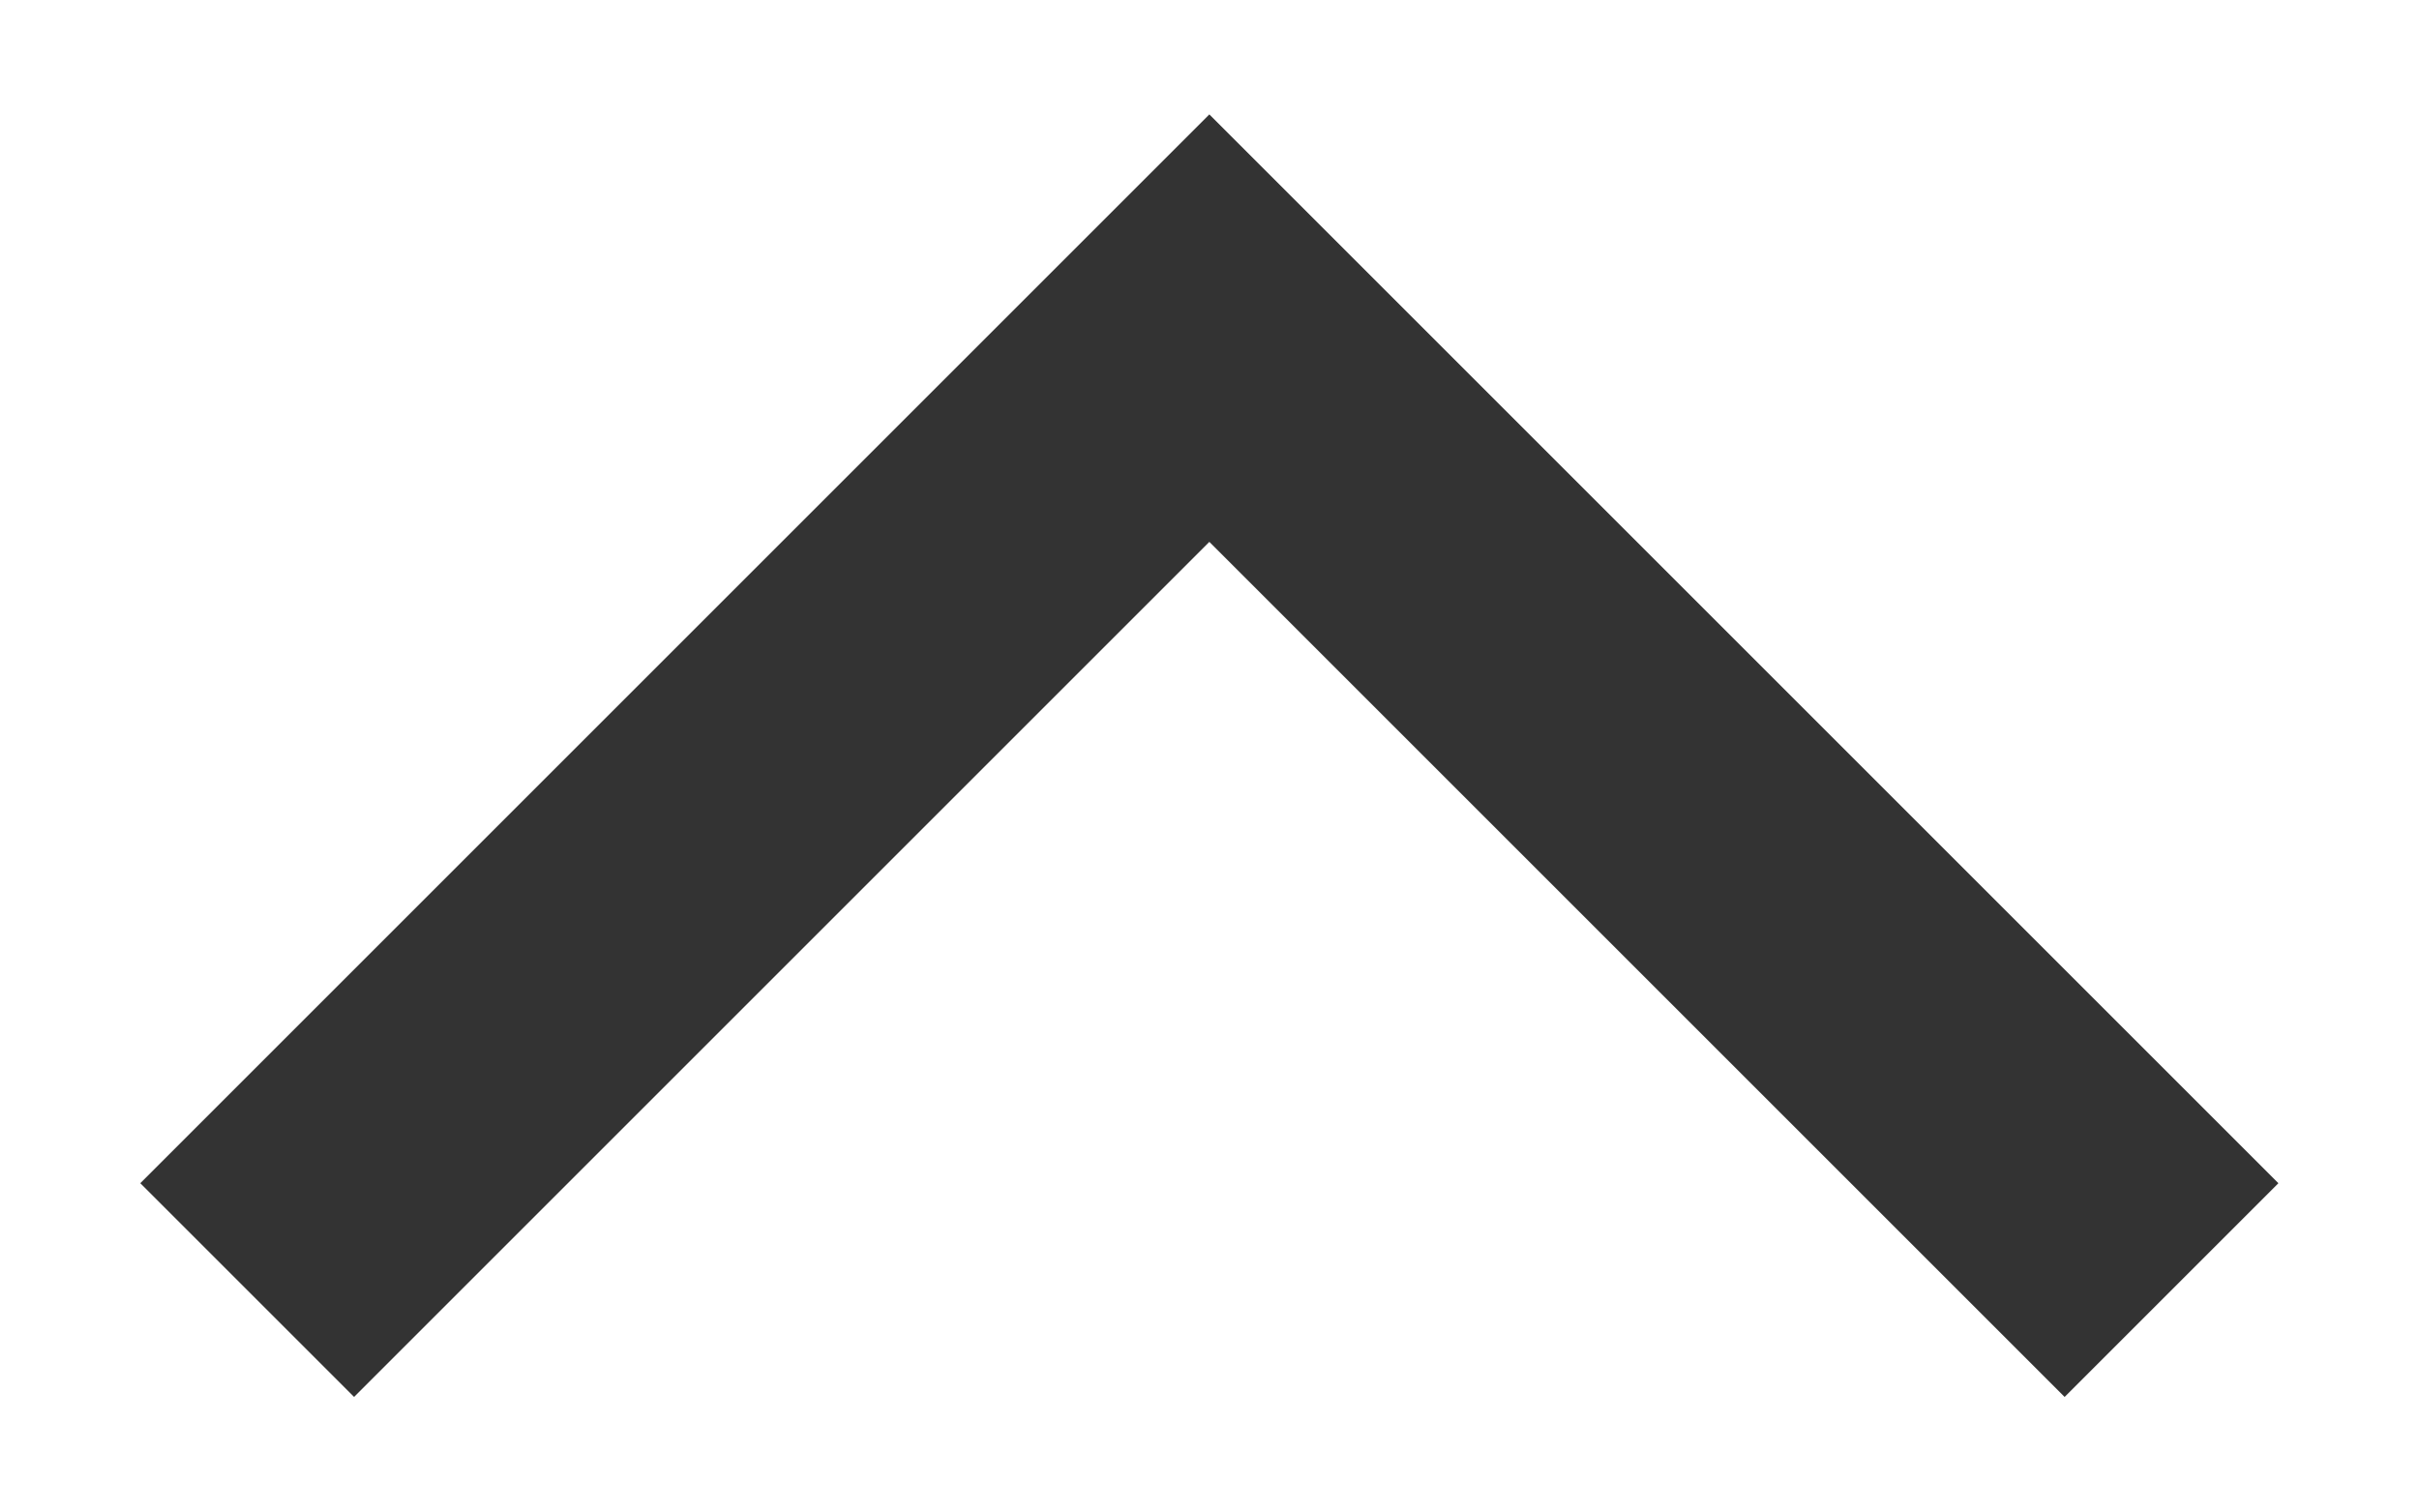
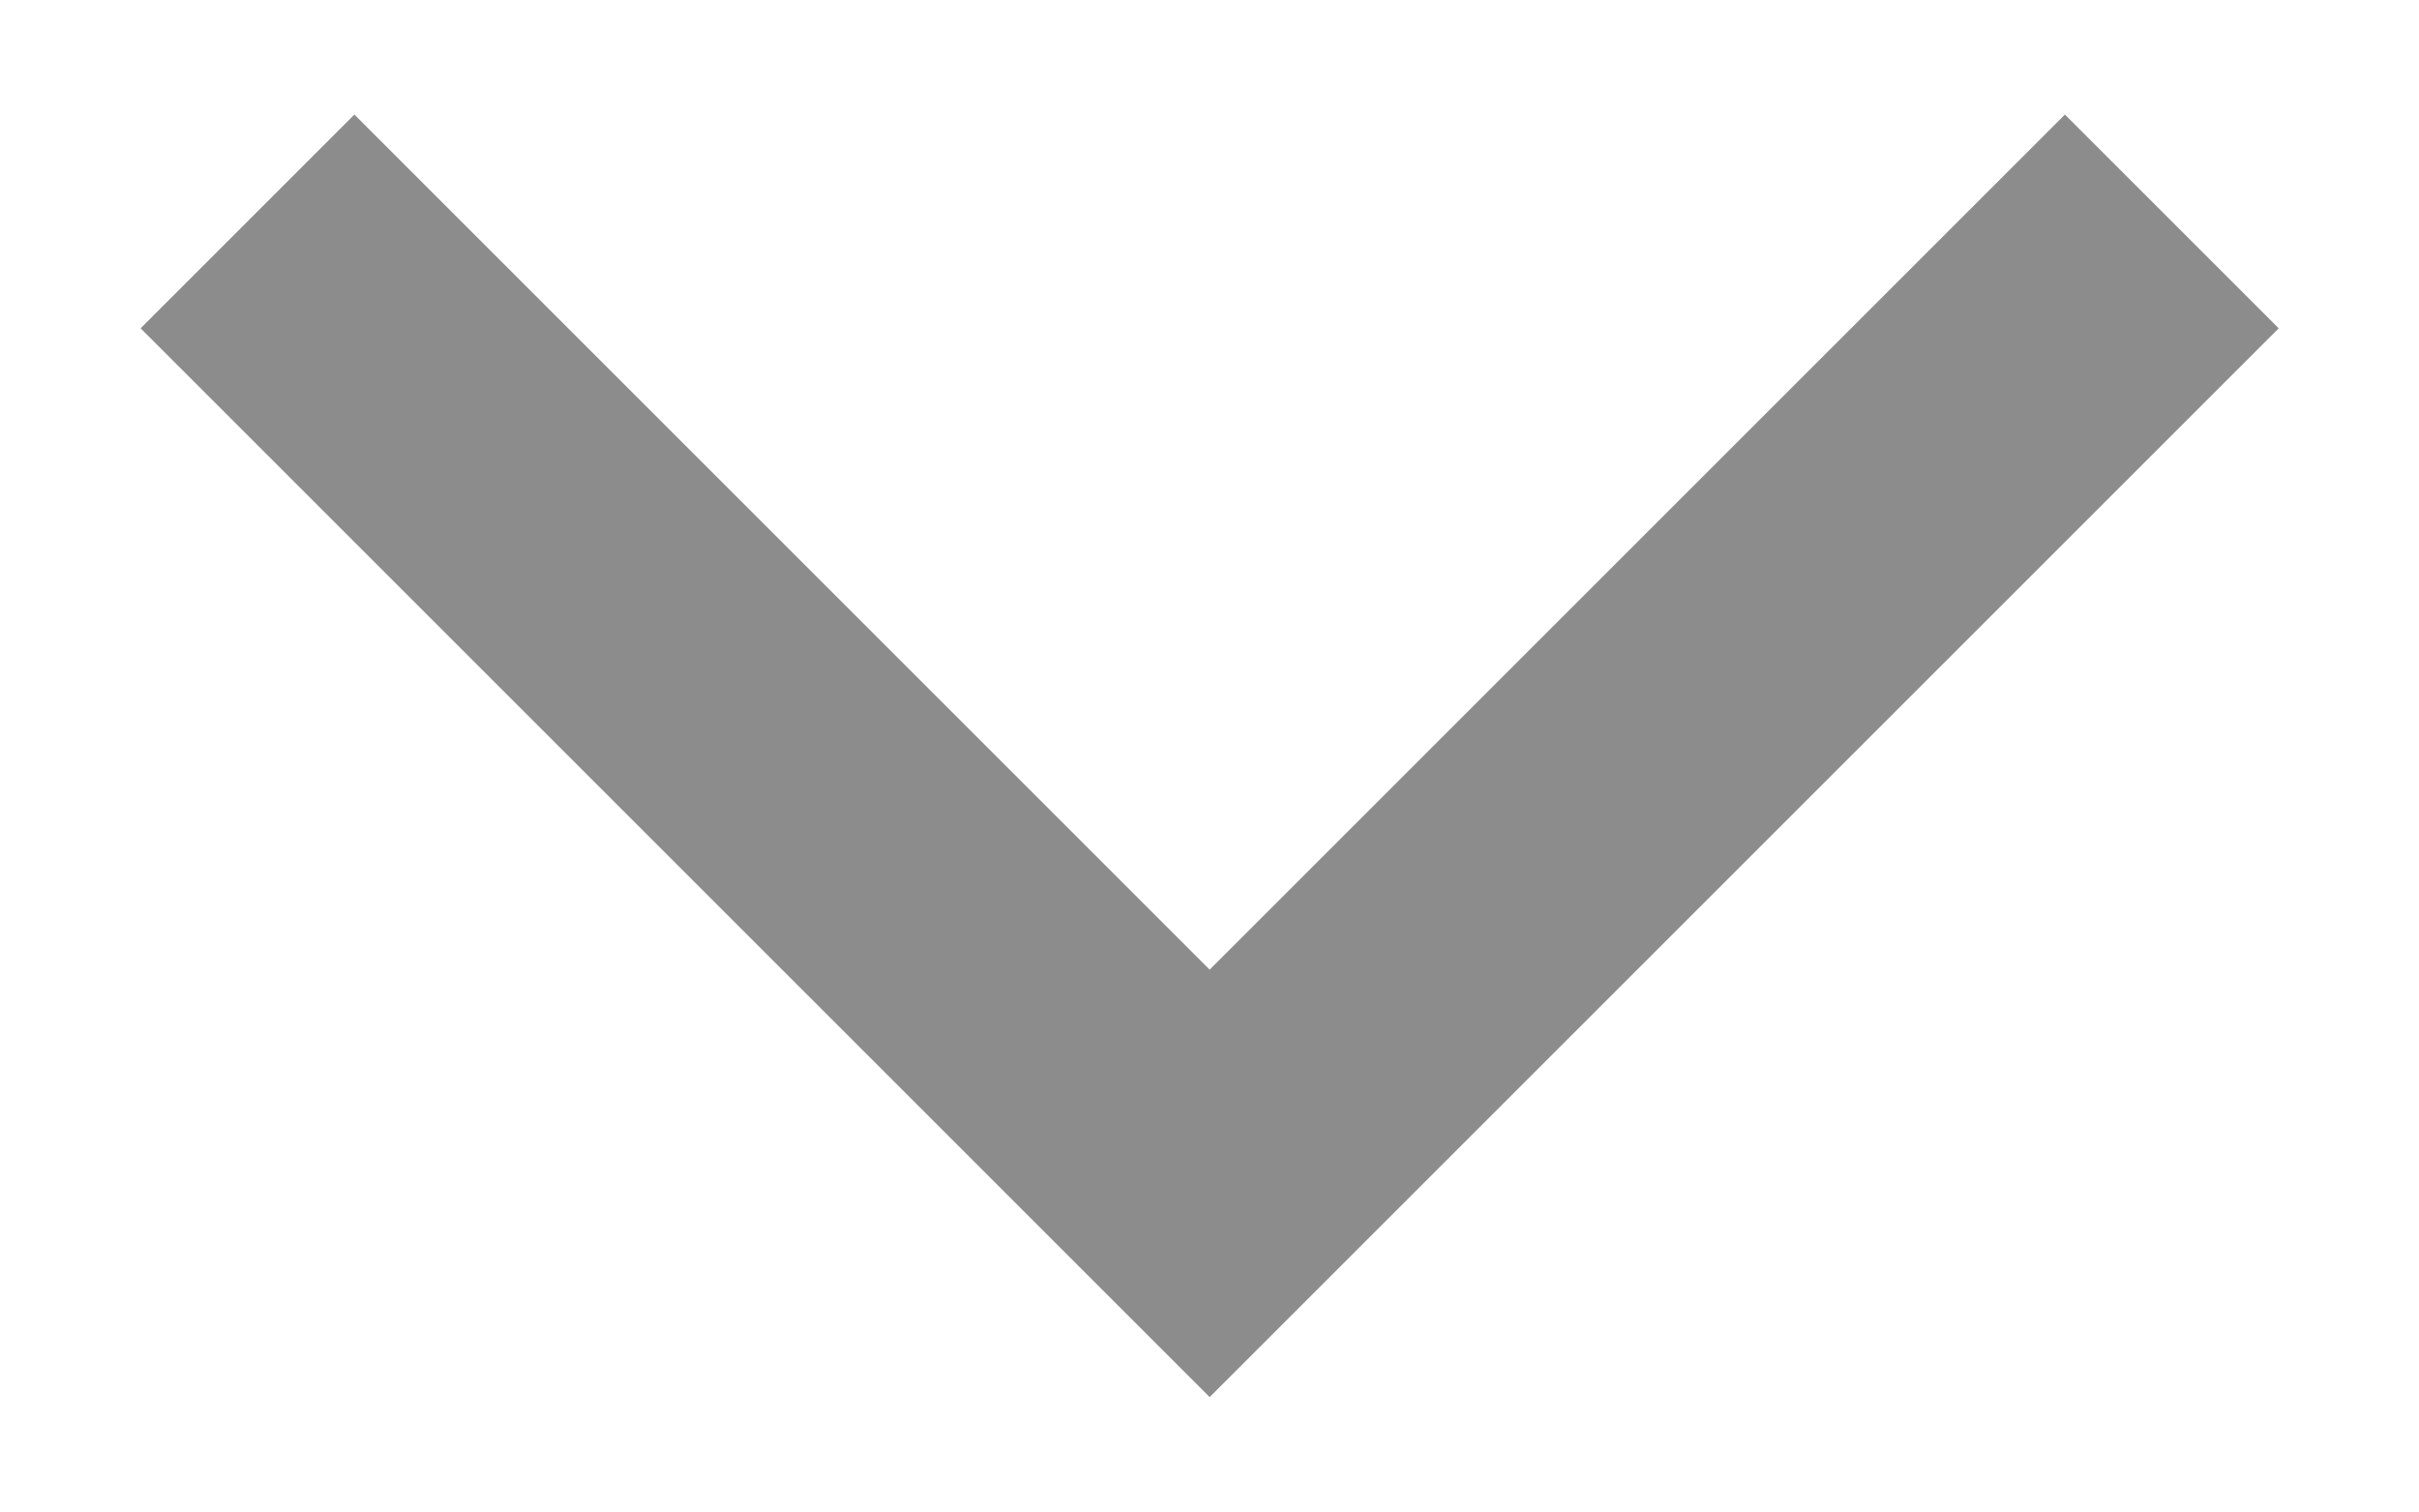
<svg xmlns="http://www.w3.org/2000/svg" width="16" height="10" viewBox="0 0 16 10" fill="none">
-   <path d="M13.656 9.242L15.07 7.828L7.999 0.757L0.928 7.828L2.342 9.242L7.999 3.585L13.656 9.242Z" fill="black" fill-opacity="0.8" />
+   <path d="M2.344 0.758L0.93 2.172L8.001 9.243L15.072 2.172L13.658 0.758L8.001 6.415L2.344 0.758Z" fill="#8C8C8C" />
</svg>
